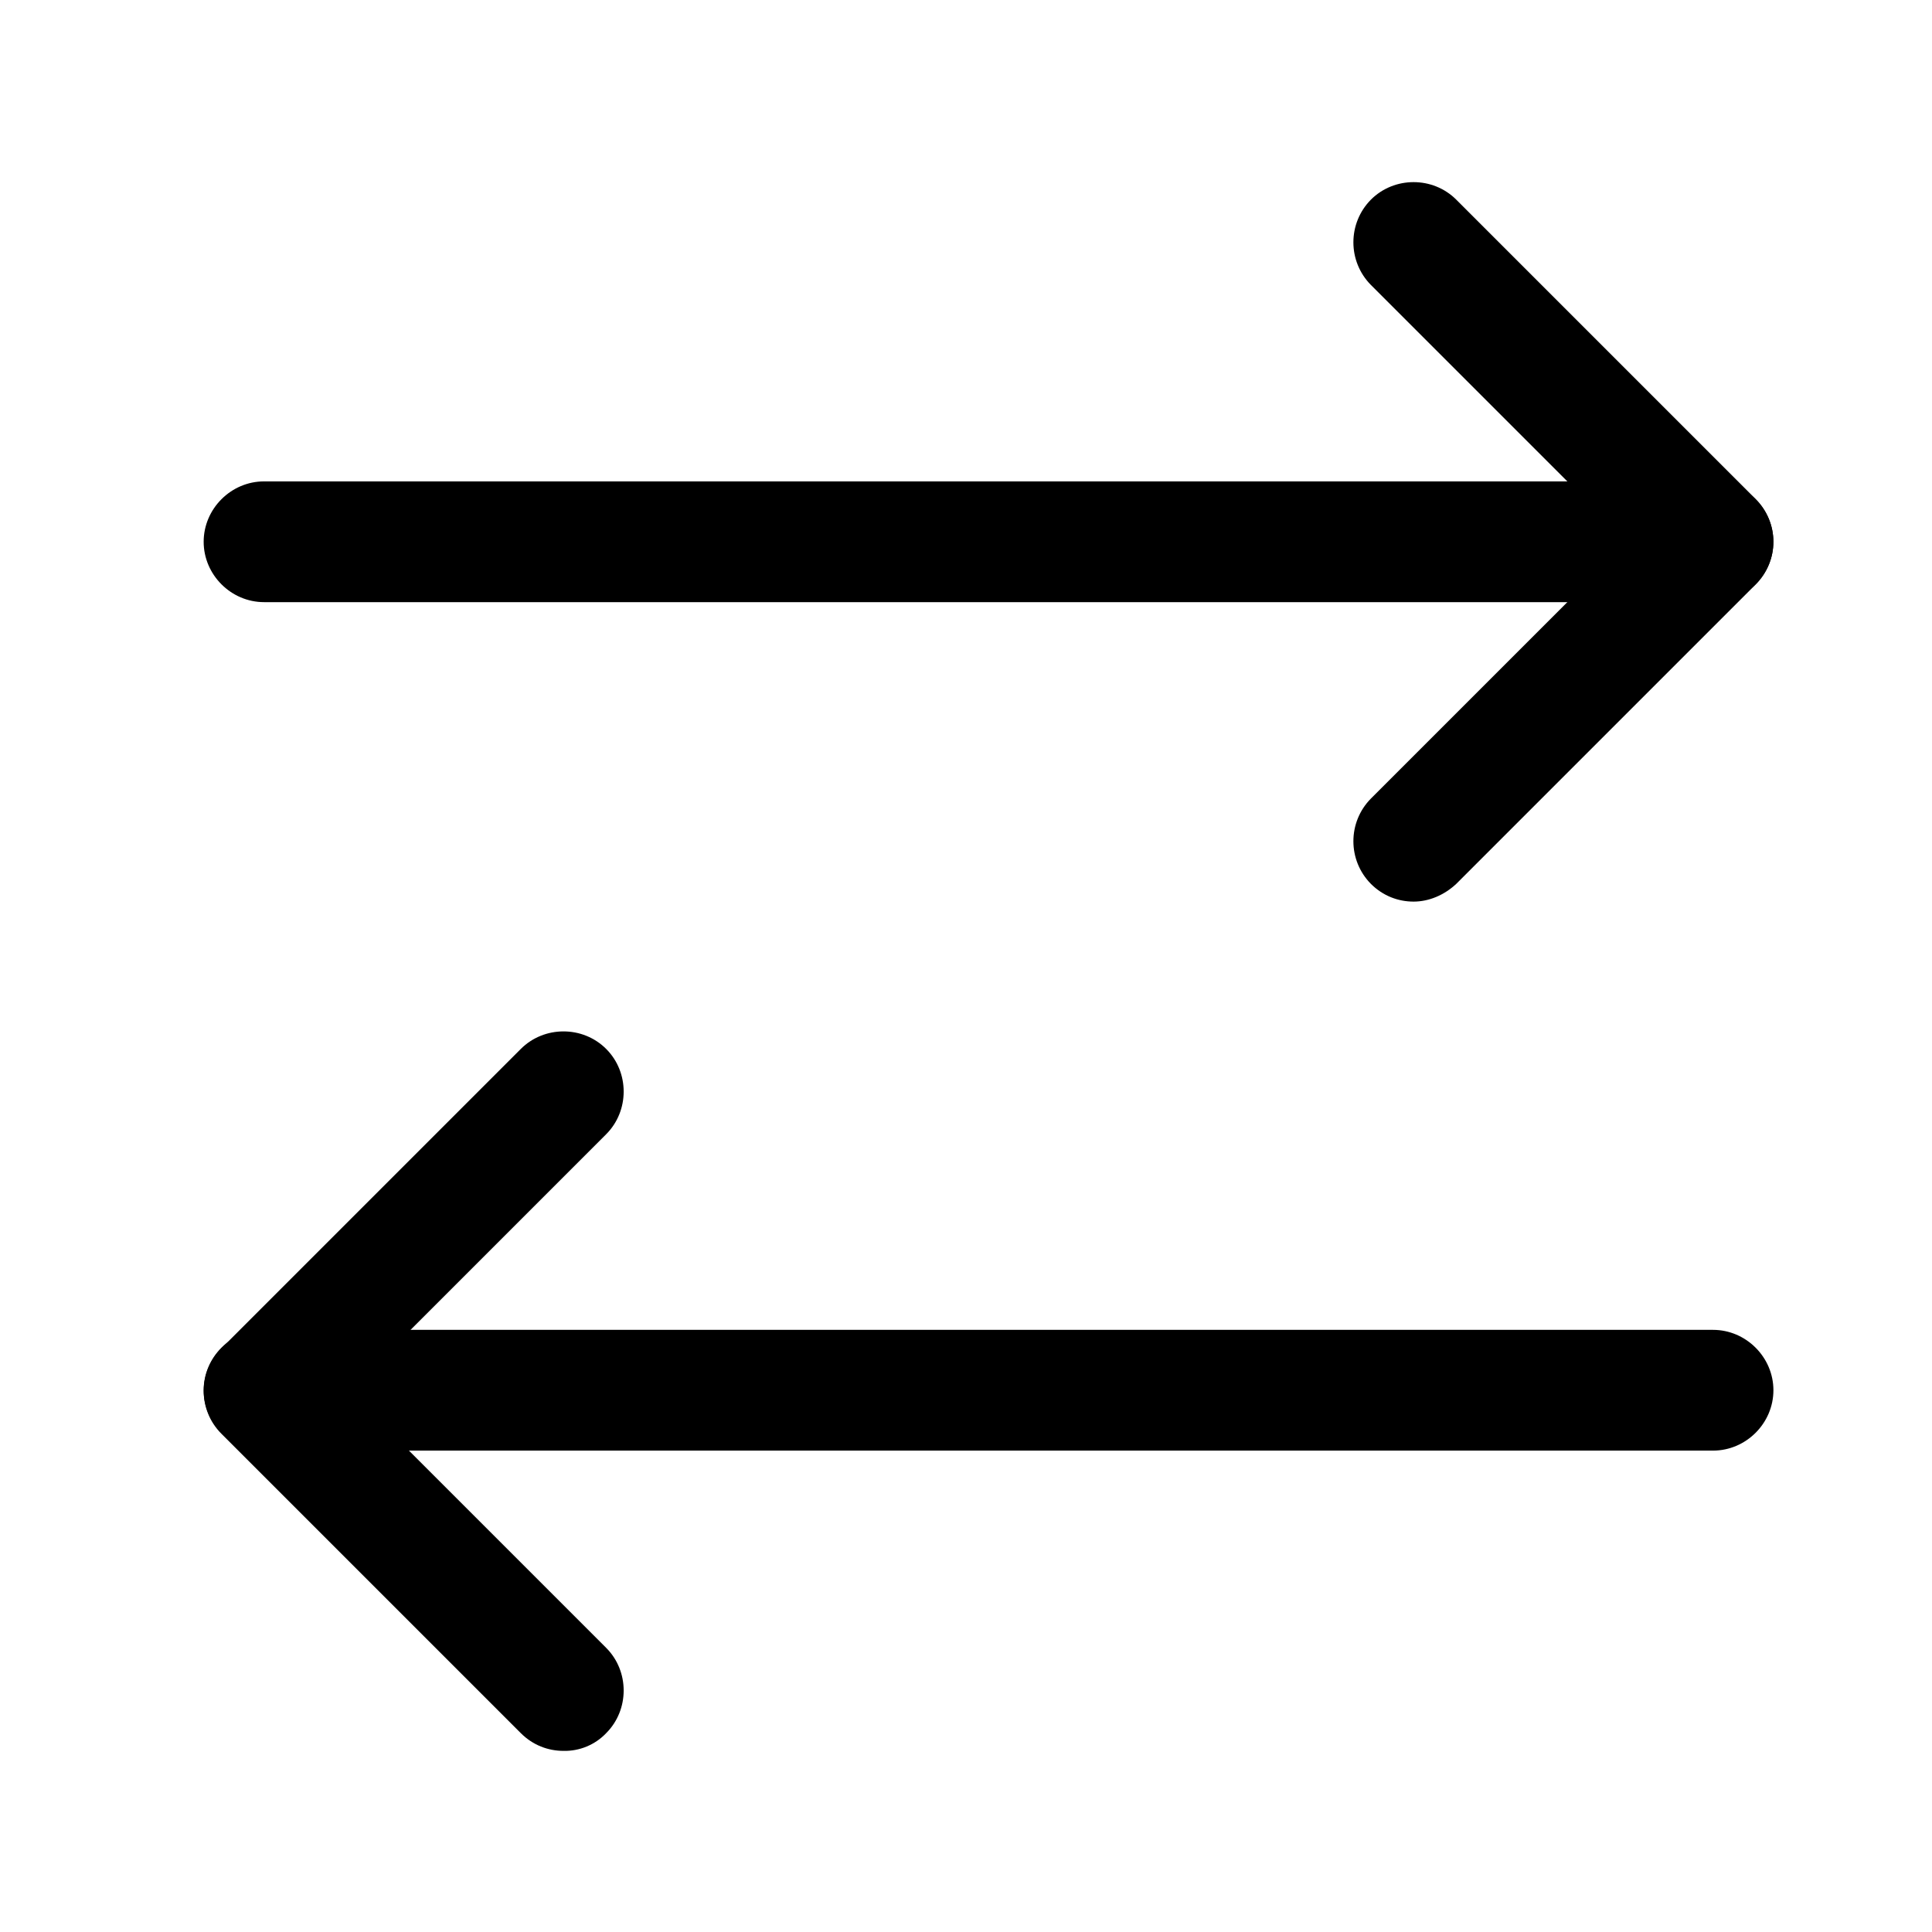
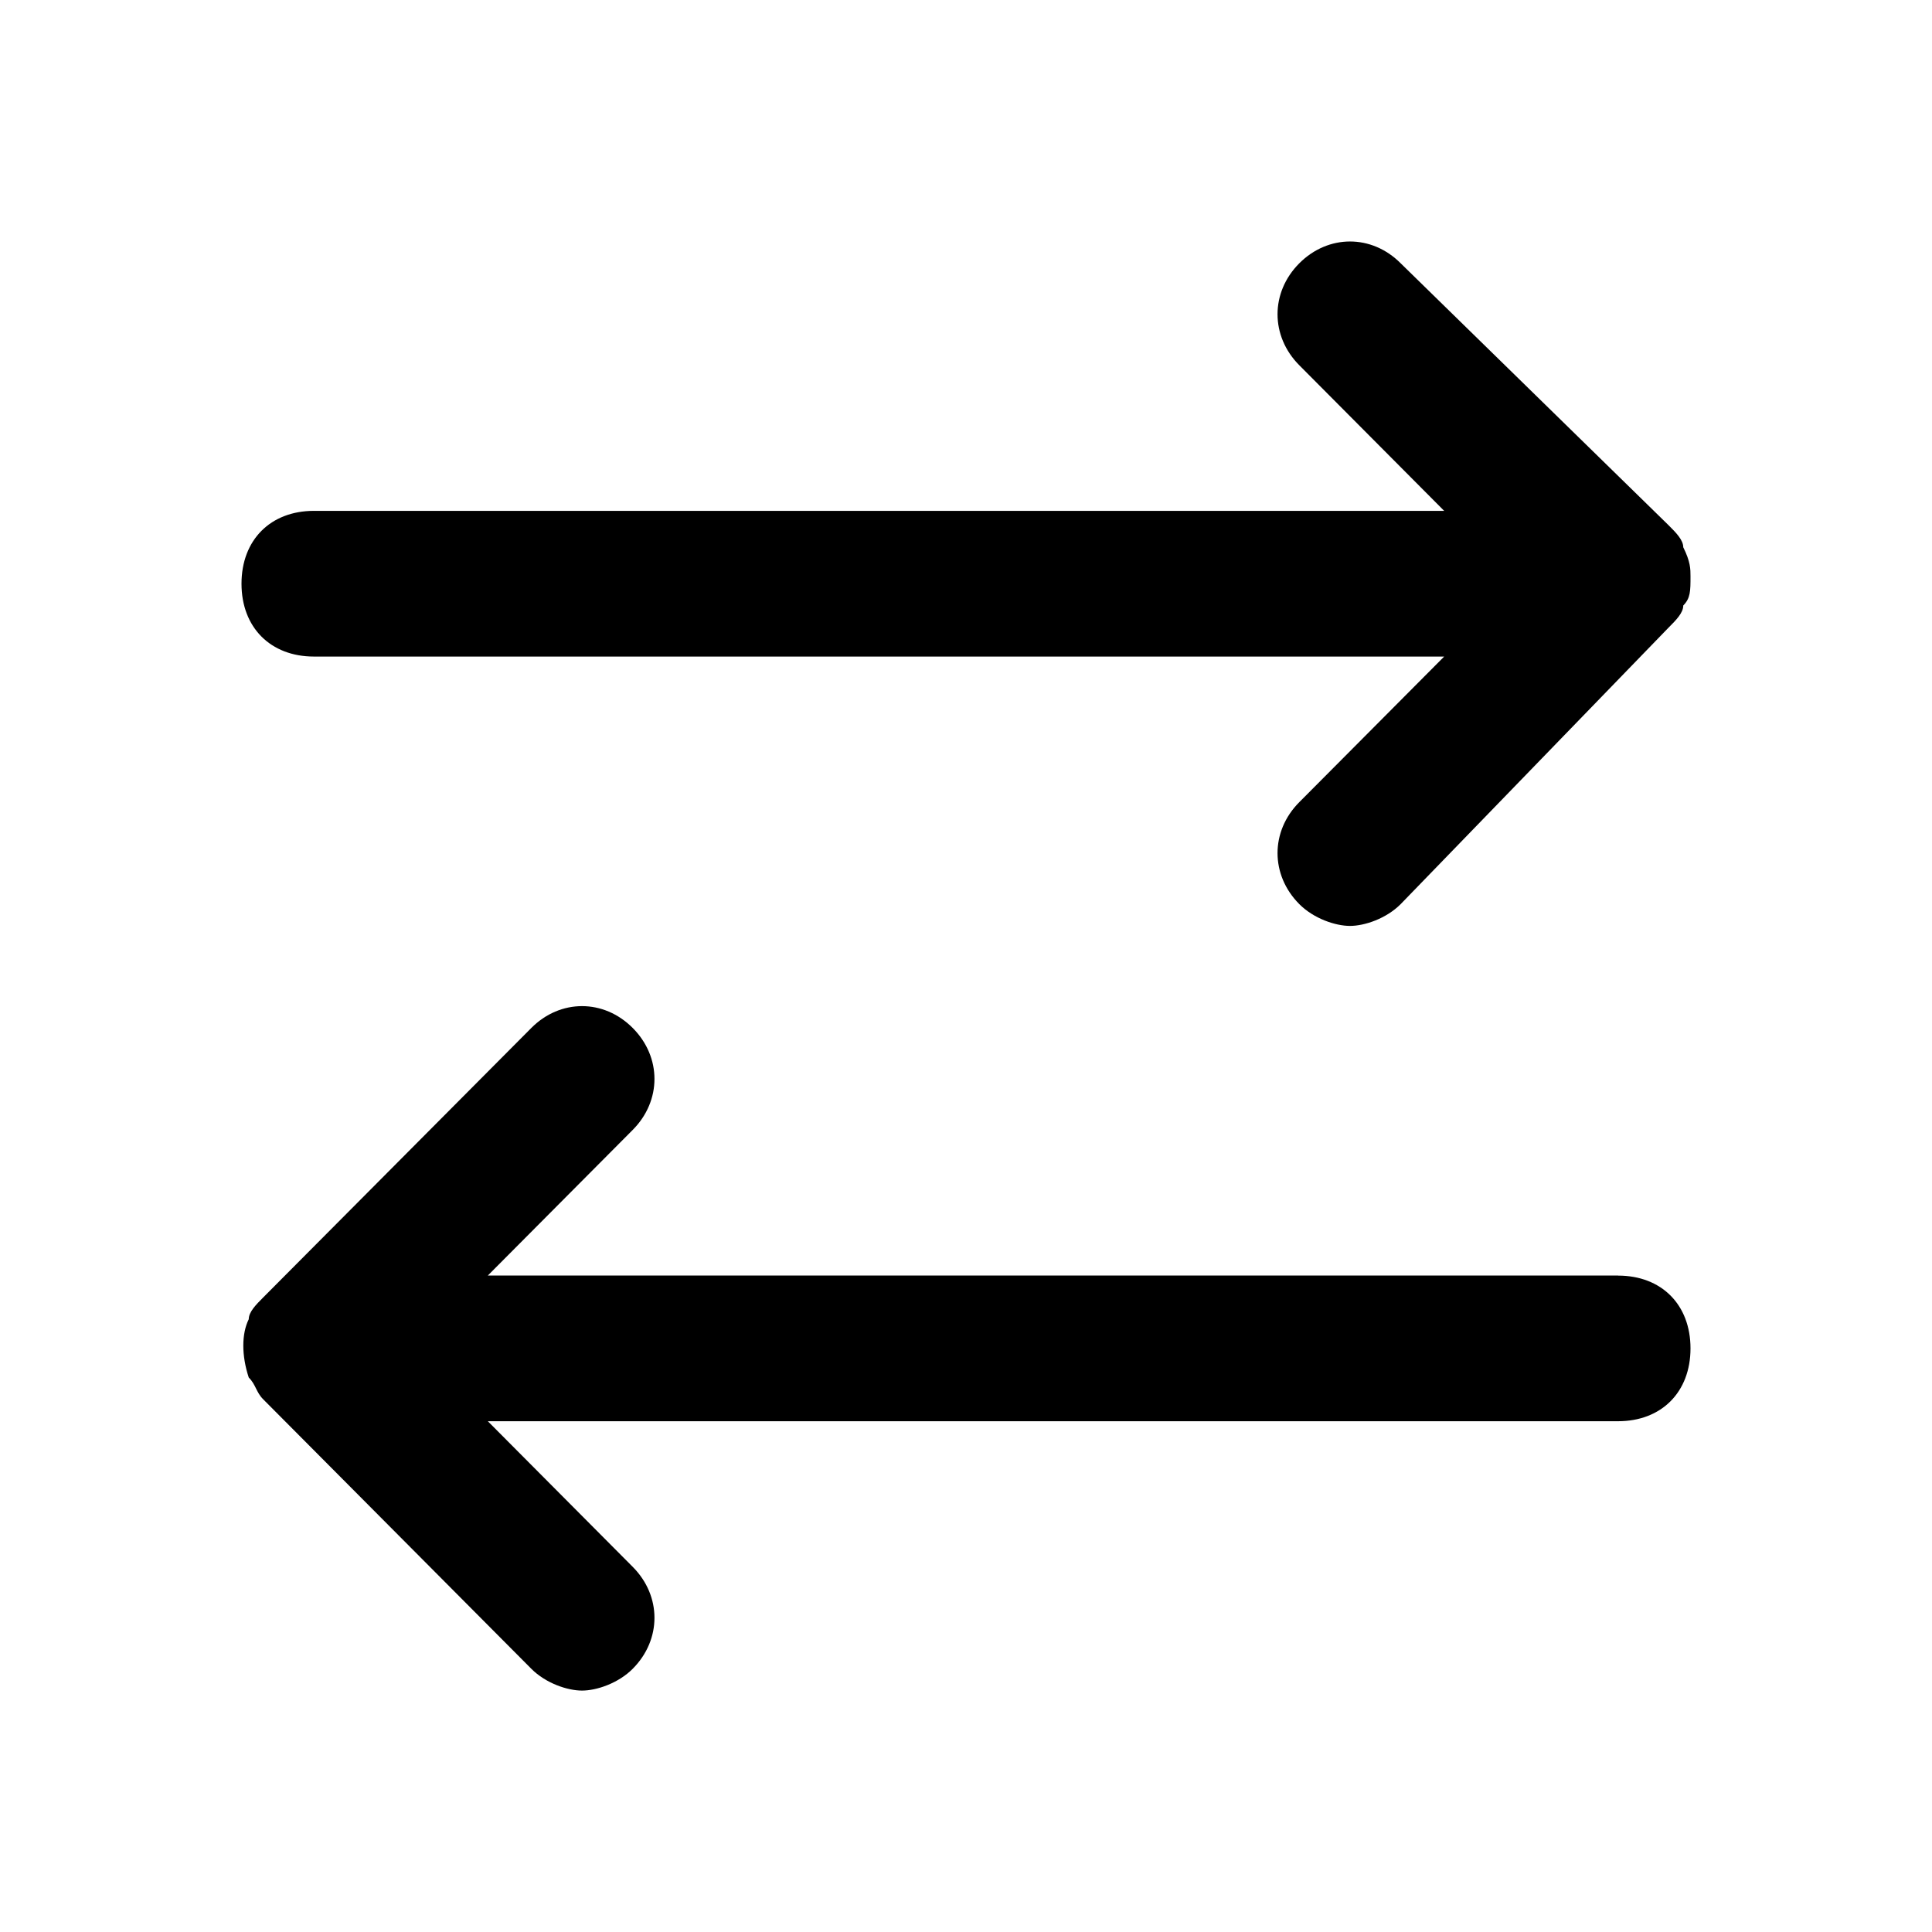
- <svg xmlns="http://www.w3.org/2000/svg" width="24" height="24" viewBox="0 0 24 24" fill="none">
-   <path fill="currentColor" d="M17.56 11.2c-.19 0-.38-.07-.53-.22a.754.754 0 0 1 0-1.06l3.19-3.19-3.19-3.19a.754.754 0 0 1 0-1.06c.29-.29.77-.29 1.06 0l3.72 3.72a.75.75 0 0 1 0 1.06l-3.72 3.72c-.15.14-.34.22-.53.22Z" />
-   <path fill="currentColor" d="M21.28 7.48h-18c-.41 0-.75-.34-.75-.75s.34-.75.75-.75h18c.41 0 .75.34.75.75s-.34.75-.75.75ZM7 21.75c-.19 0-.38-.07-.53-.22l-3.72-3.72a.75.75 0 0 1 0-1.06l3.72-3.72c.29-.29.77-.29 1.06 0 .29.29.29.77 0 1.06l-3.19 3.19 3.19 3.19c.29.29.29.77 0 1.06a.71.71 0 0 1-.53.22Z" />
-   <path fill="currentColor" d="M21.28 18.02h-18c-.41 0-.75-.34-.75-.75s.34-.75.75-.75h18c.41 0 .75.34.75.75s-.34.75-.75.75Z" />
+ <svg xmlns="http://www.w3.org/2000/svg" fill="none" height="24" viewBox="0 0 24 24" width="24">
+   <path d="m20.91 7.523c0 .09-.09.181-.18.271l-3.33 3.437c-.18.181-.45.271-.63.271s-.45-.09-.63-.271c-.36-.362-.36-.905 0-1.266l1.8-1.809h-14.04c-.54 0-.9-.362-.9-.905 0-.543.36-.905.9-.905h14.04l-1.8-1.809c-.36-.362-.36-.905 0-1.266s.9-.362 1.26 0l3.33 3.256c.09.09.18.181.18.271.09.181.09.271.09.362 0 .181 0 .271-.09.362zm-.81 8.322h-14.04l1.8-1.809c.36-.362.36-.904 0-1.266-.36-.362-.9-.362-1.26 0l-3.33 3.347c-.09.09-.18.181-.18.271-.09.181-.09.452 0 .724.09.09.09.181.18.271l3.33 3.347c.18.181.45.271.63.271s.45-.09.63-.271c.36-.362.36-.904 0-1.266l-1.8-1.809h14.04c.54 0 .9-.362.9-.905 0-.543-.36-.904-.9-.904z" fill="currentColor" />
</svg>
